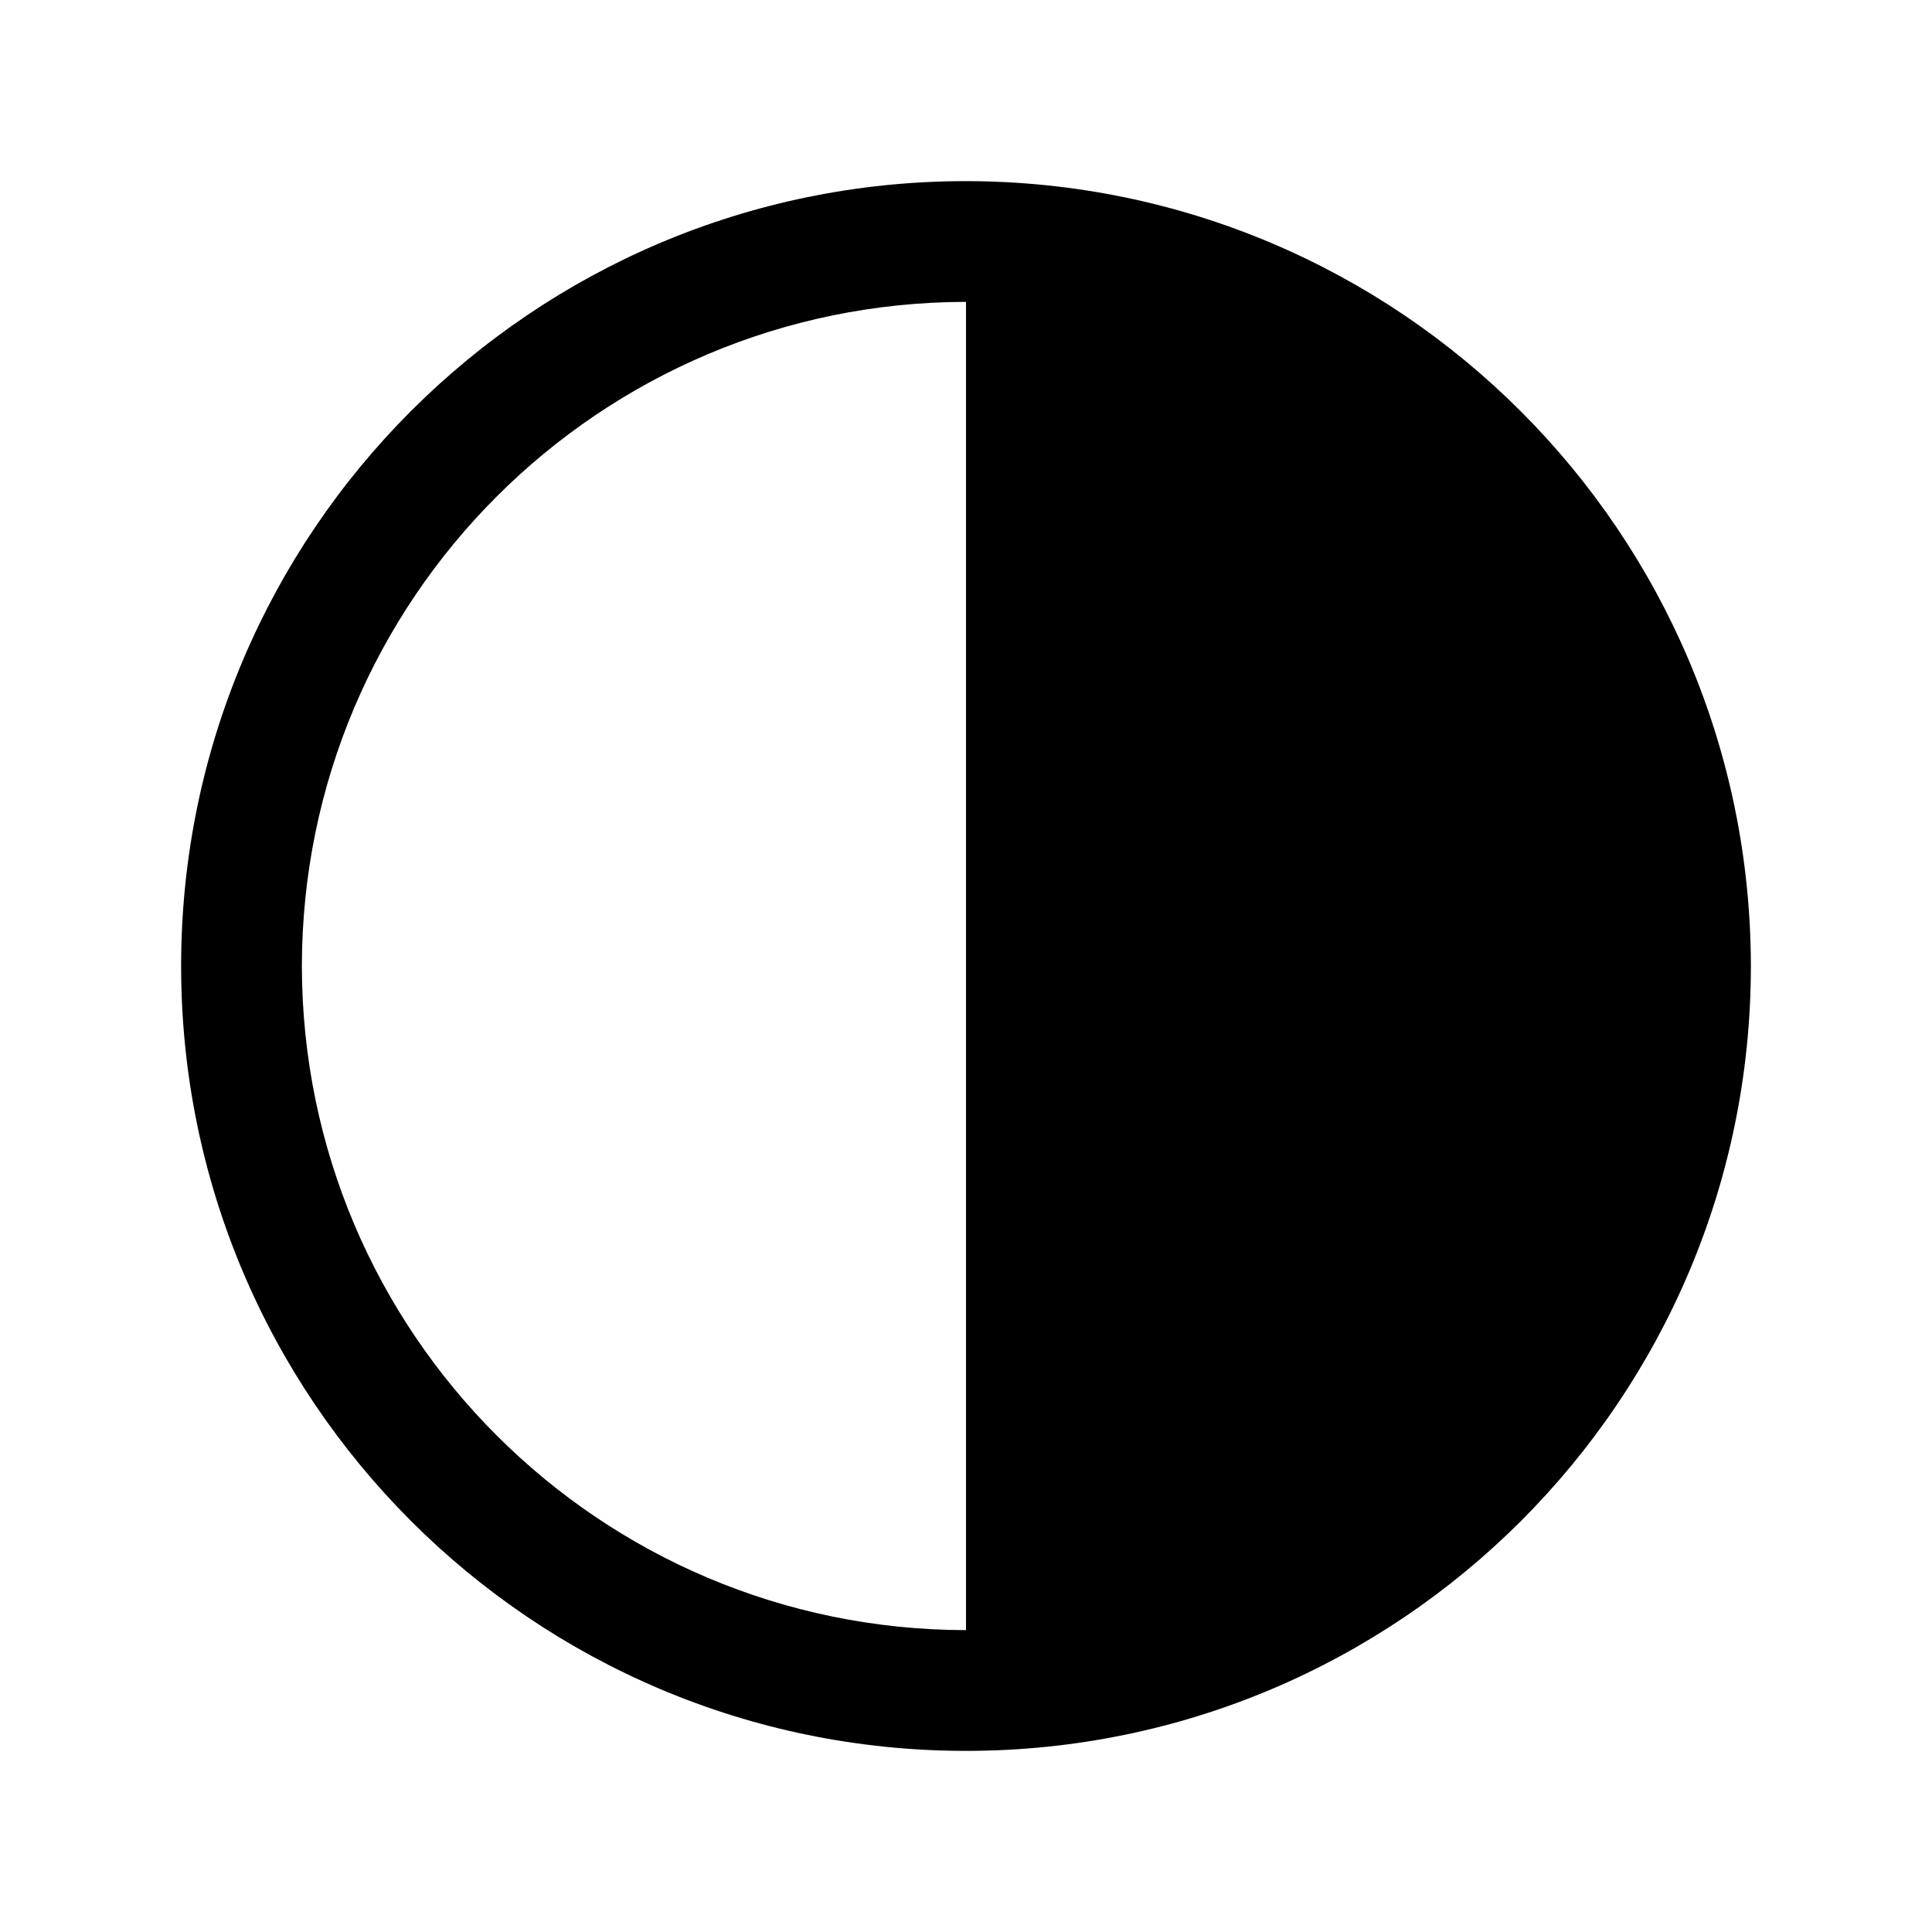
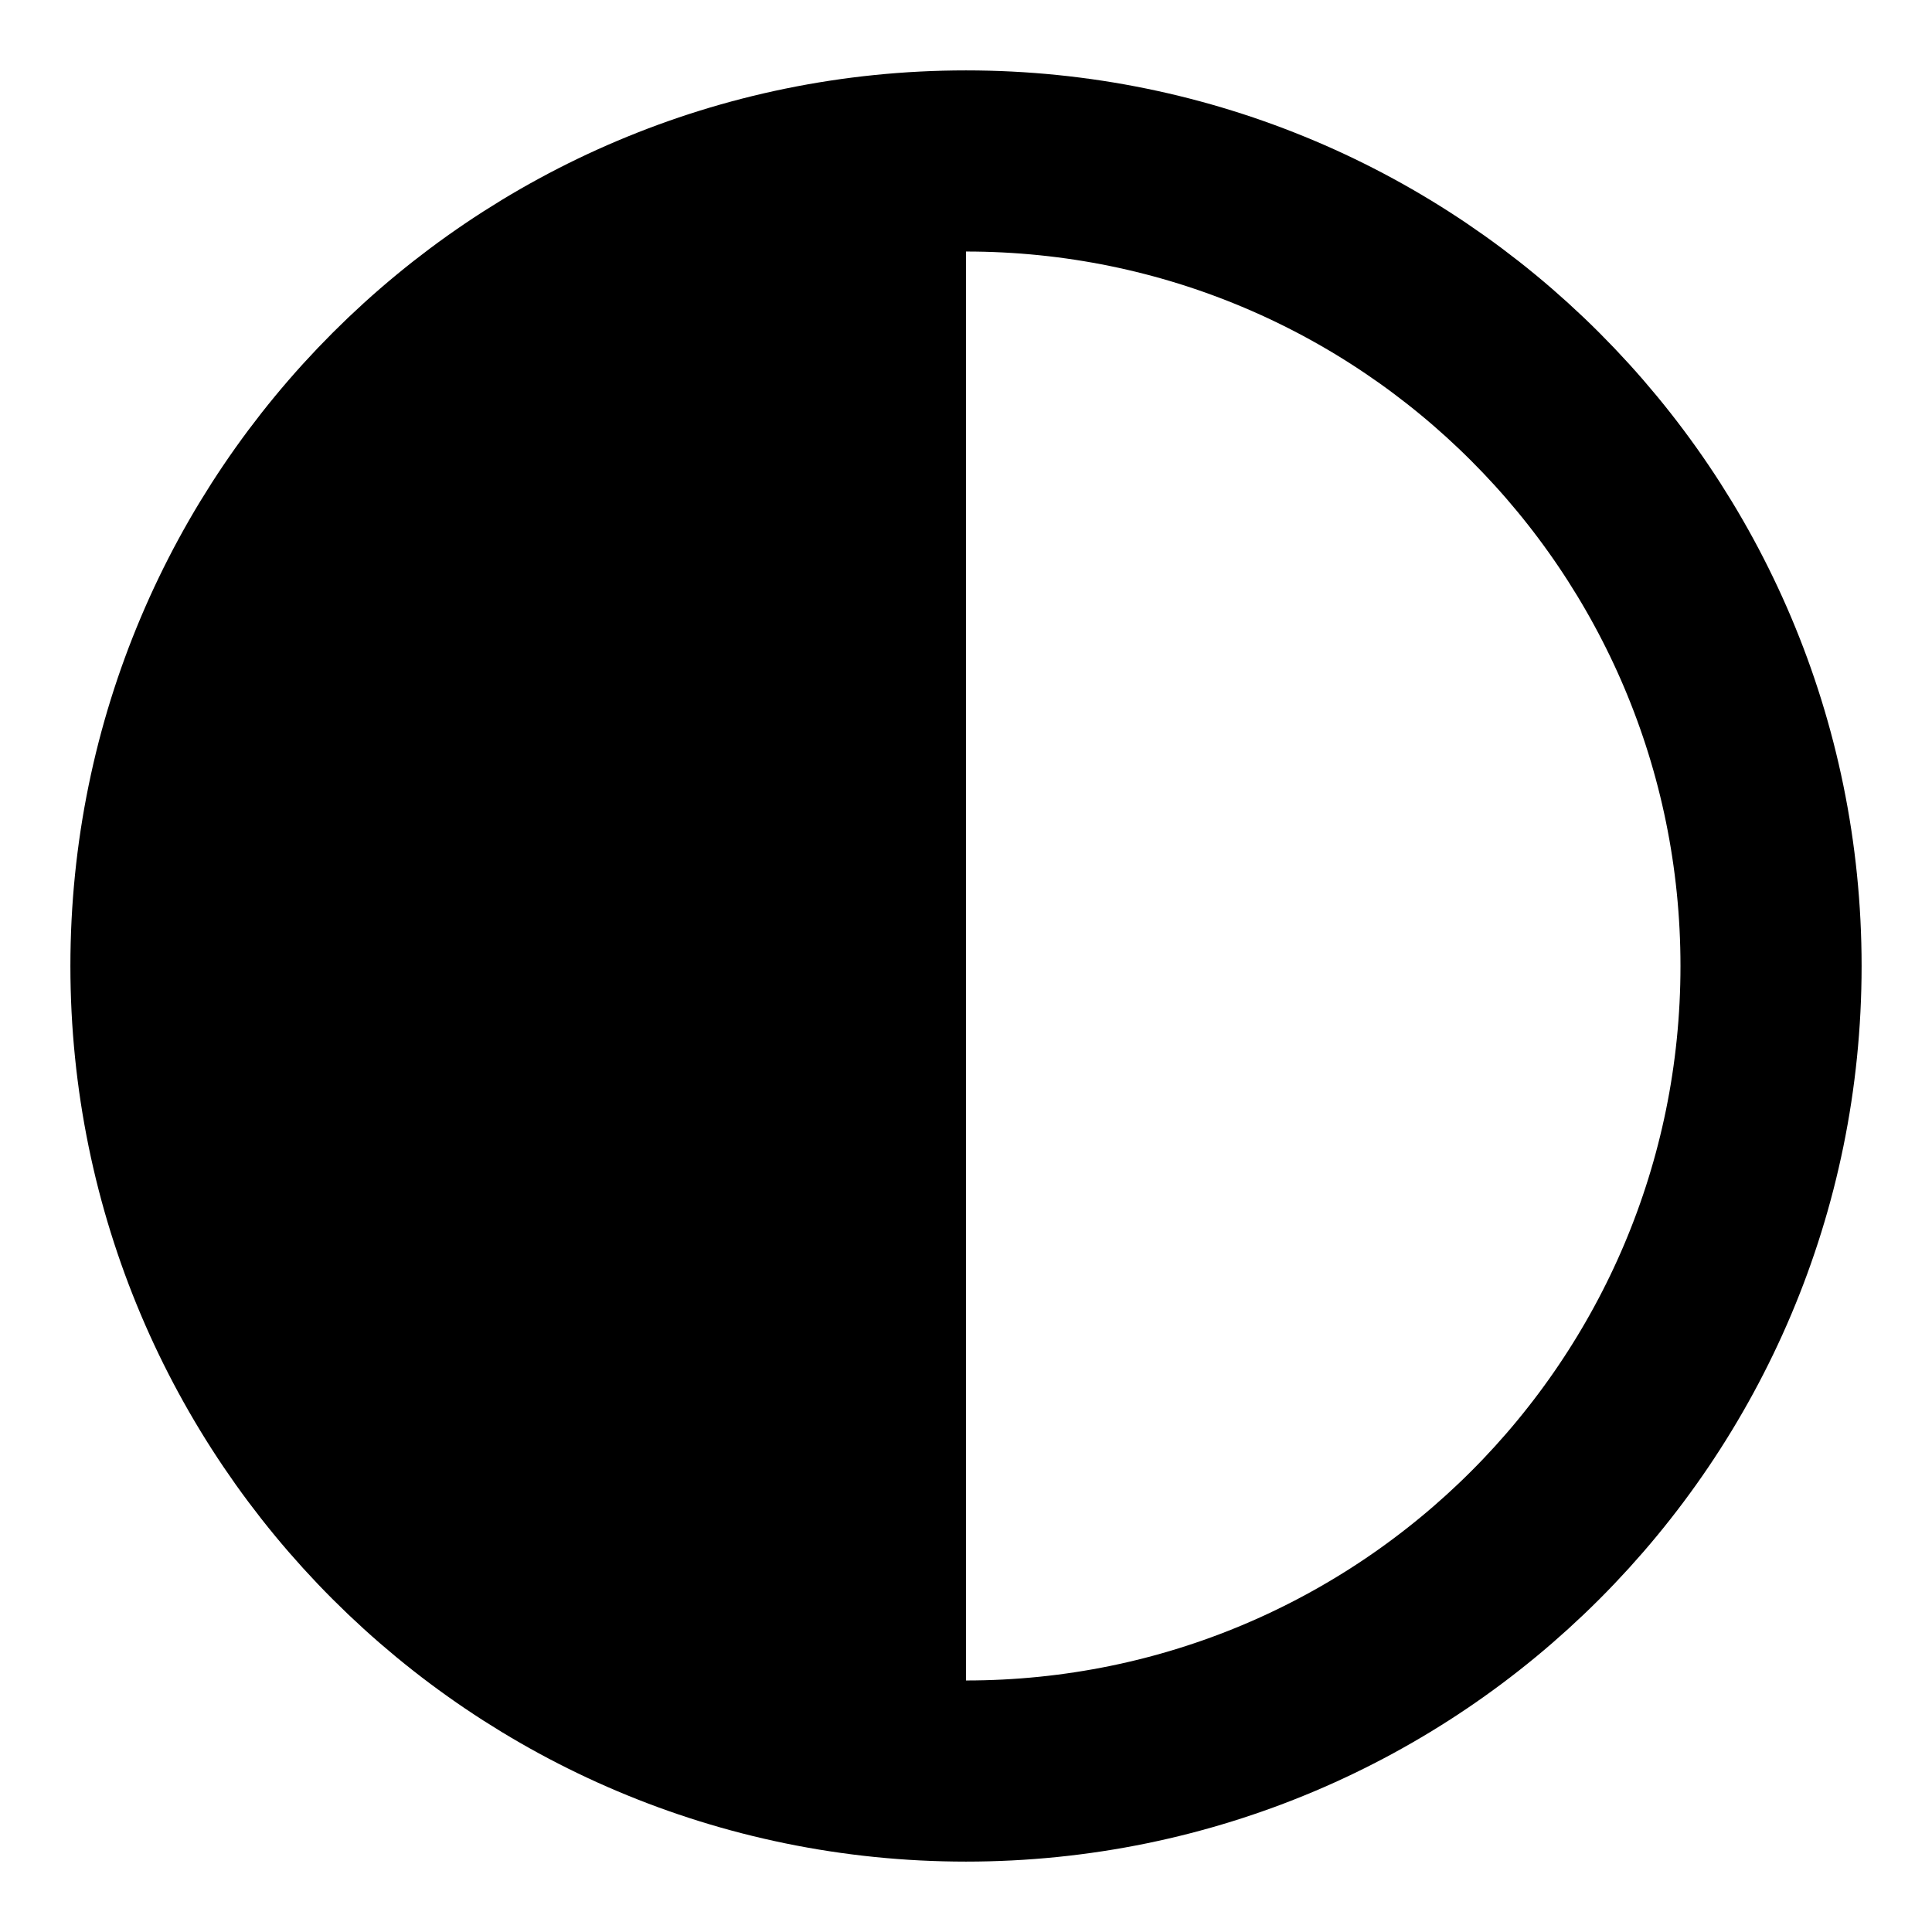
- <svg xmlns="http://www.w3.org/2000/svg" viewBox="0 0 256 256">
-   <path fill="currentColor" d="M128 24a104 104 0 1 0 104 104A104.11 104.11 0 0 0 128 24M40 128a88.1 88.1 0 0 1 88-88v176a88.1 88.1 0 0 1-88-88" />
+ <svg xmlns="http://www.w3.org/2000/svg" viewBox="0 0 16 16" fill="none">
+   <path d="M8 14.667C11.682 14.667 14.667 11.682 14.667 8C14.667 4.318 11.682 1.333 8 1.333C4.318 1.333 1.333 4.318 1.333 8C1.333 11.682 4.318 14.667 8 14.667Z" stroke="currentColor" stroke-width="1.5" stroke-linecap="round" stroke-linejoin="round" />
+   <path d="M8 14.667C4.318 14.667 1.333 11.682 1.333 8C1.333 4.318 4.318 1.333 8 1.333V14.667Z" fill="currentColor" />
</svg>
